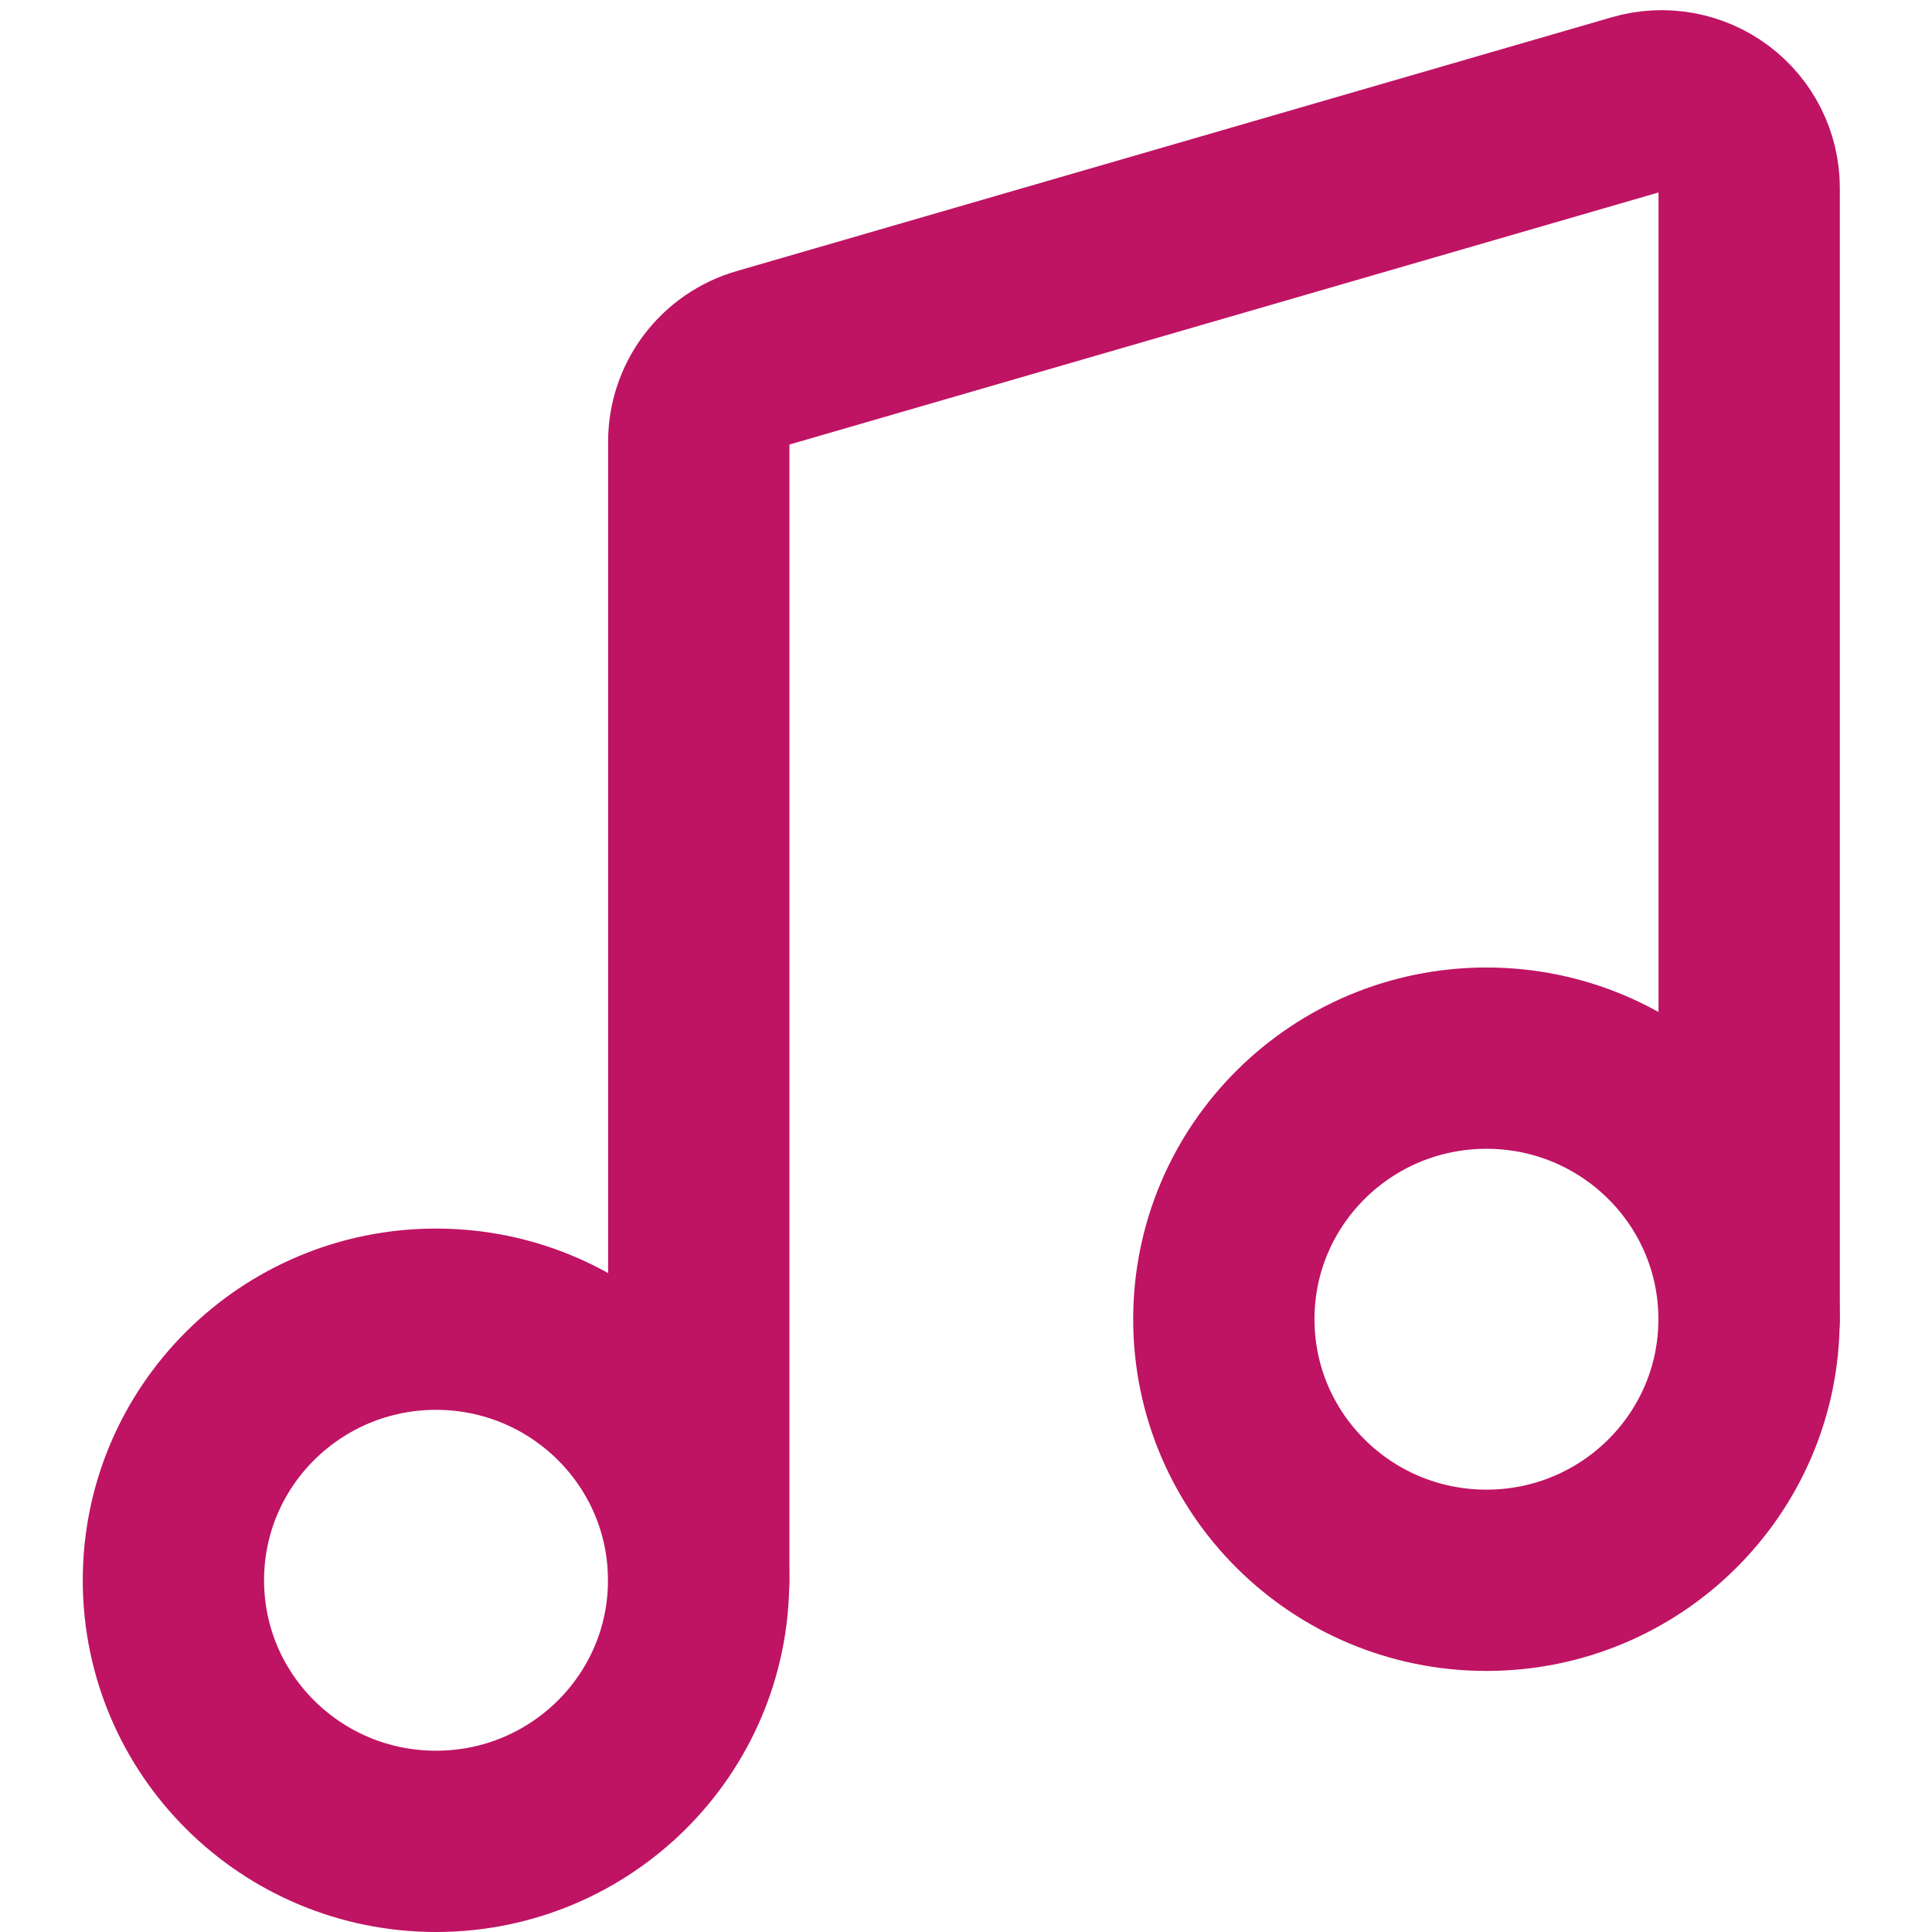
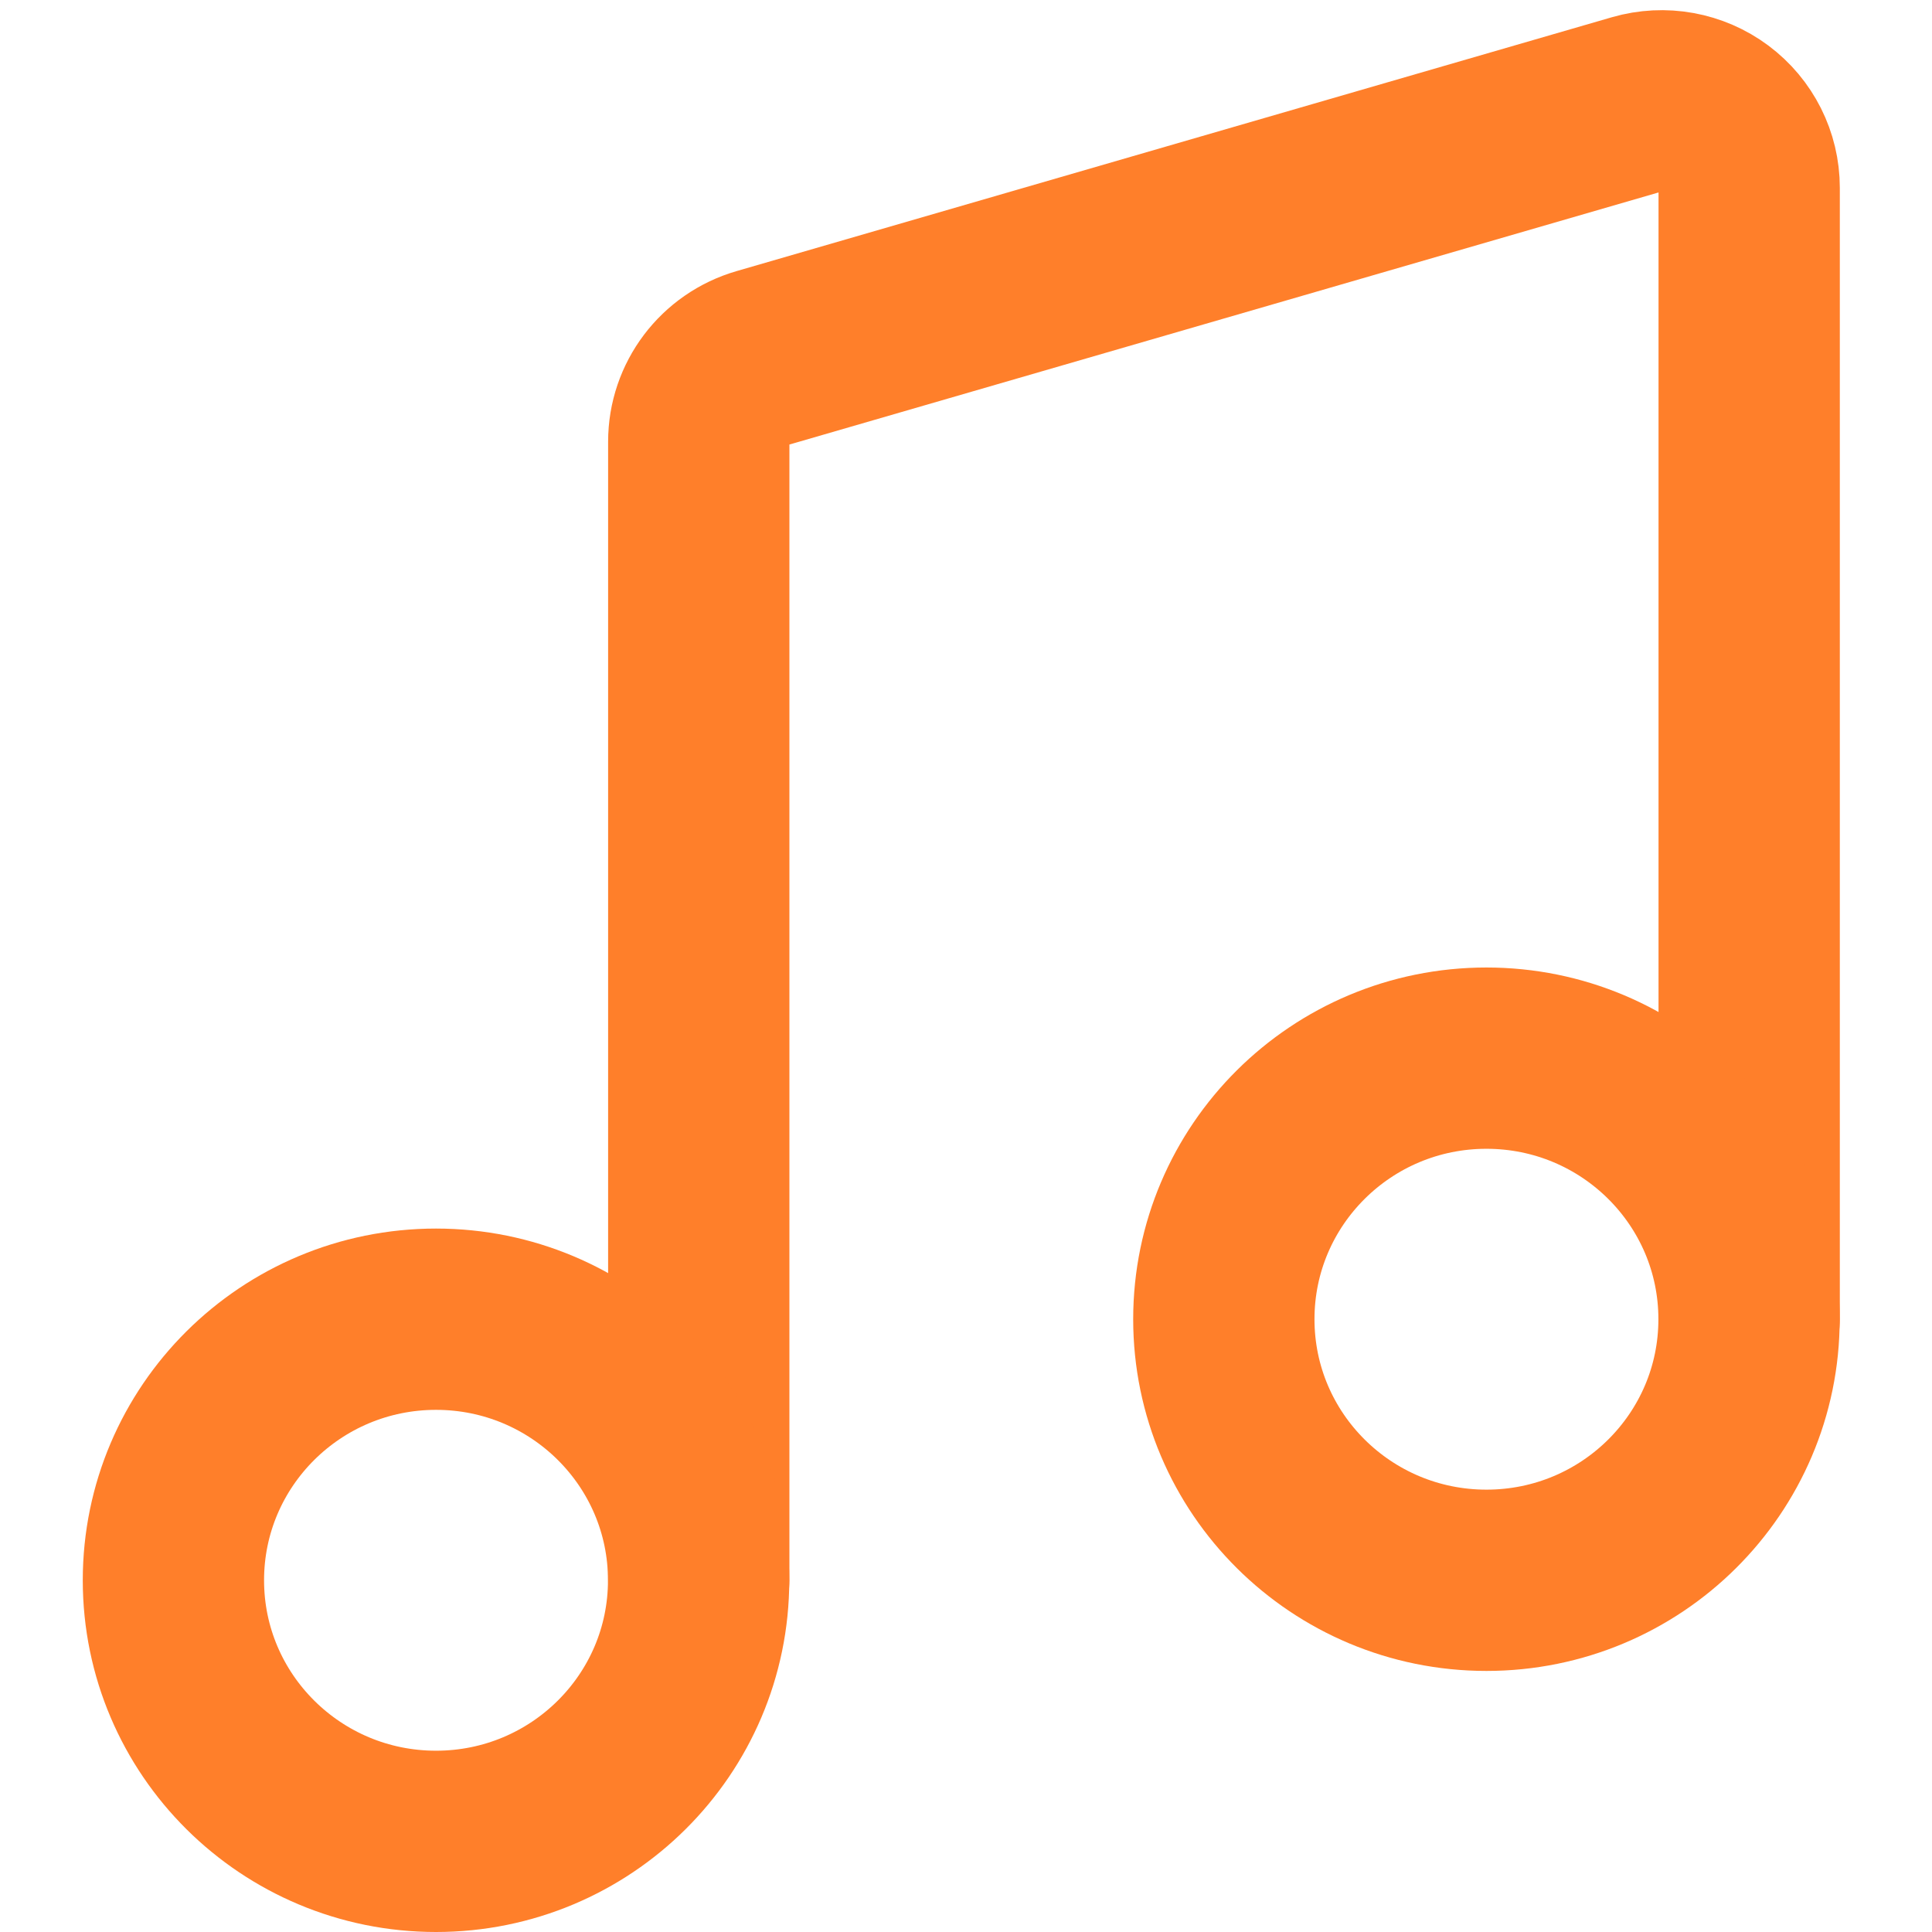
<svg xmlns="http://www.w3.org/2000/svg" width="48" height="48" viewBox="0 0 12.7 12.7" version="1.1" id="svg1" xml:space="preserve">
  <defs id="defs1" />
  <g id="layer1" transform="translate(-533.2808,-874.4611)">
-     <g id="g23" transform="matrix(0.9090198,0,0,0.9089853,91.18906,-107.2429)" style="stroke:#bf1363;stroke-width:1.311;stroke-dasharray:none;stroke-opacity:1">
-       <path d="m 498.988,1089.54 v -8.182 a 0.633,0.629 0 0 0 -0.81,-0.604 l -6.33,1.836 a 0.633,0.629 0 0 0 -0.456,0.604 v 8.234" id="path22" style="fill:none;stroke:#bf1363;stroke-width:1.311;stroke-linecap:round;stroke-linejoin:round;stroke-dasharray:none;stroke-opacity:1" />
-       <ellipse cx="497.088" cy="1089.54" id="ellipse22" style="fill:none;stroke:#bf1363;stroke-width:1.311;stroke-linecap:round;stroke-linejoin:round;stroke-dasharray:none;stroke-opacity:1" rx="1.899" ry="1.888" />
-       <ellipse cx="489.492" cy="1091.428" id="ellipse23" style="fill:none;stroke:#bf1363;stroke-width:1.311;stroke-linecap:round;stroke-linejoin:round;stroke-dasharray:none;stroke-opacity:1" rx="1.899" ry="1.888" />
+     <g id="g23" transform="matrix(0.9090198,0,0,0.9089853,91.18906,-107.2429)" style="stroke:#ff7f2a;stroke-width:1.311;stroke-dasharray:none;stroke-opacity:1">
+       <path d="m 498.988,1089.54 v -8.182 a 0.633,0.629 0 0 0 -0.81,-0.604 l -6.33,1.836 a 0.633,0.629 0 0 0 -0.456,0.604 v 8.234" id="path22" style="fill:none;stroke:#ff7f2a;stroke-width:1.311;stroke-linecap:round;stroke-linejoin:round;stroke-dasharray:none;stroke-opacity:1" />
+       <ellipse cx="497.088" cy="1089.54" id="ellipse22" style="fill:none;stroke:#ff7f2a;stroke-width:1.311;stroke-linecap:round;stroke-linejoin:round;stroke-dasharray:none;stroke-opacity:1" rx="1.899" ry="1.888" />
+       <ellipse cx="489.492" cy="1091.428" id="ellipse23" style="fill:none;stroke:#ff7f2a;stroke-width:1.311;stroke-linecap:round;stroke-linejoin:round;stroke-dasharray:none;stroke-opacity:1" rx="1.899" ry="1.888" />
    </g>
  </g>
</svg>
